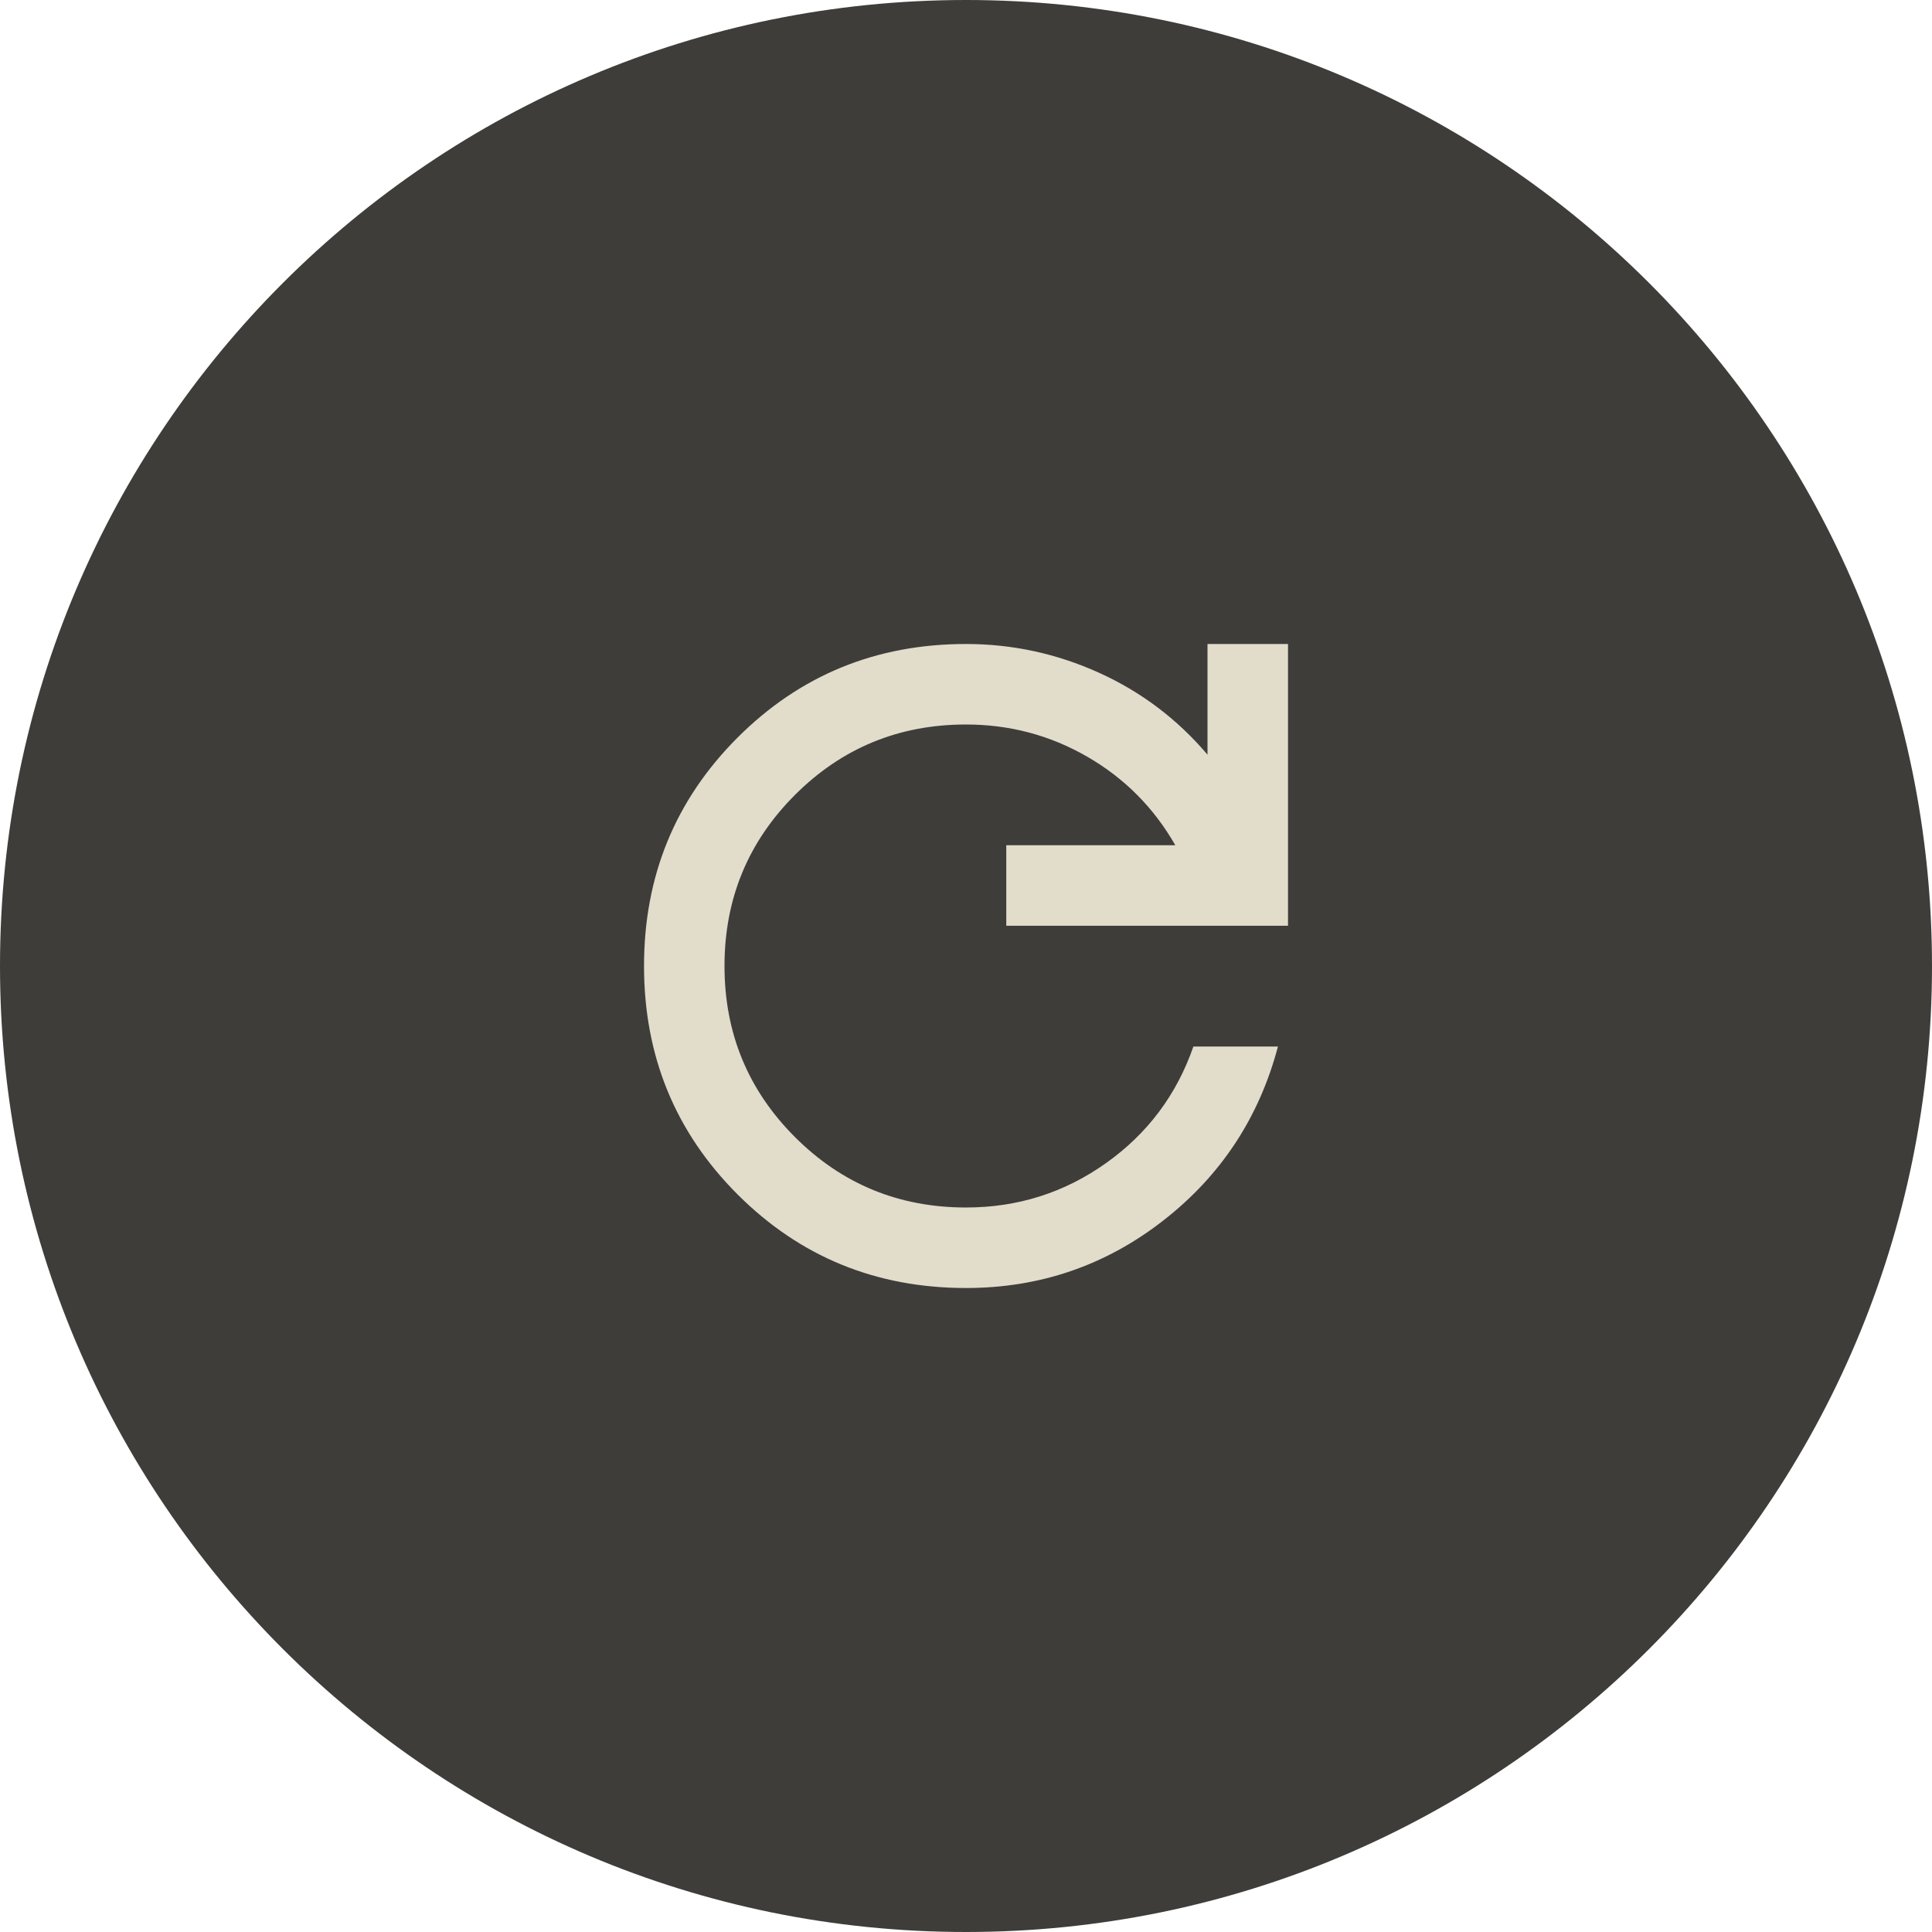
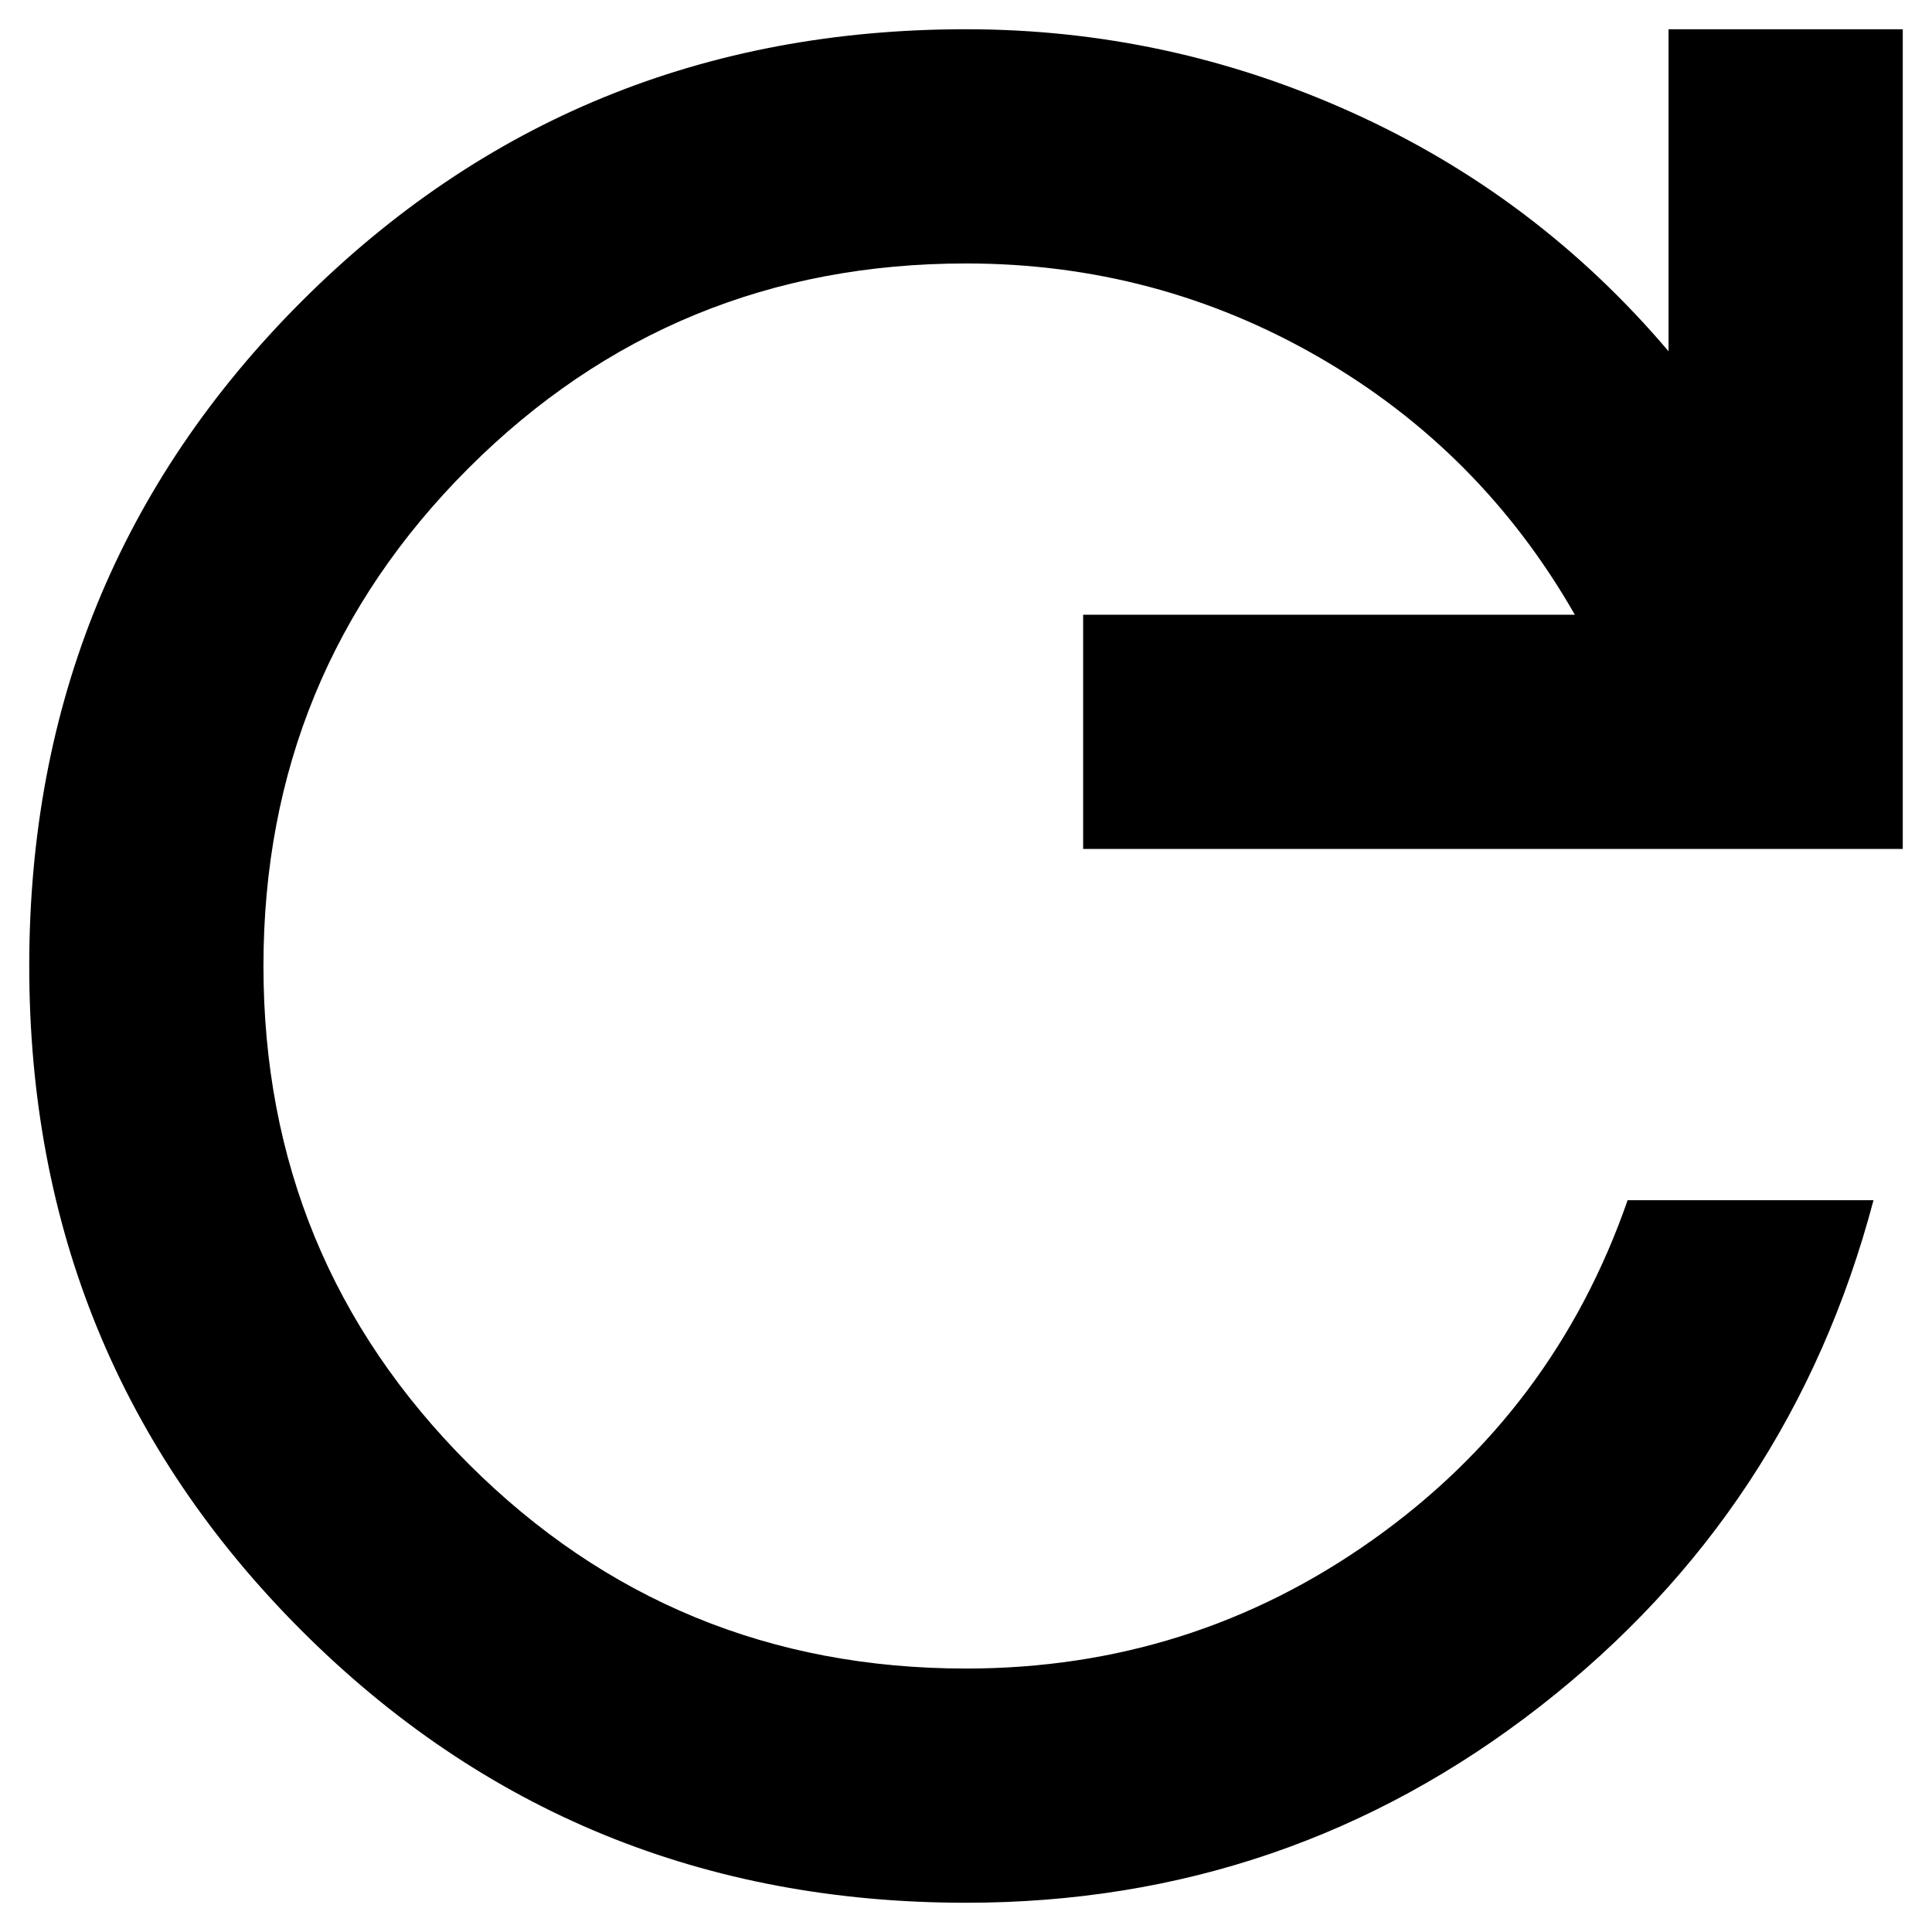
- <svg xmlns="http://www.w3.org/2000/svg" width="64" height="64" viewBox="0 0 64 64" fill="none">
-   <circle cx="32" cy="32" r="32" fill="#3E3D3A" />
-   <path d="M32 42.667C29.022 42.667 26.5 41.633 24.433 39.567C22.367 37.5 21.334 34.978 21.334 32C21.334 29.022 22.367 26.5 24.433 24.433C26.5 22.367 29.022 21.333 32 21.333C33.533 21.333 35 21.65 36.4 22.283C37.8 22.916 39 23.821 40 25V21.333H42.667V30.667H33.334V28H38.934C38.222 26.756 37.25 25.778 36.017 25.067C34.785 24.356 33.446 24 32 24C29.778 24 27.889 24.778 26.334 26.333C24.778 27.889 24 29.778 24 32C24 34.222 24.778 36.111 26.334 37.667C27.889 39.222 29.778 40 32 40C33.711 40 35.256 39.511 36.633 38.533C38.011 37.556 38.978 36.267 39.533 34.667H42.334C41.711 37.022 40.445 38.944 38.533 40.433C36.622 41.922 34.445 42.667 32 42.667Z" fill="#E2DCCB" />
+ <svg xmlns="http://www.w3.org/2000/svg" width="22" height="22" viewBox="0 0 22 22" fill="none">
+   <path d="M11 21.667C8.022 21.667 5.5 20.633 3.433 18.567C1.367 16.5 0.333 13.978 0.333 11C0.333 8.022 1.367 5.5 3.433 3.433C5.5 1.367 8.022 0.333 11 0.333C12.534 0.333 14 0.65 15.4 1.283C16.8 1.916 18 2.821 19 4V0.333H21.667V9.667H12.334V7H17.933C17.222 5.756 16.25 4.778 15.018 4.067C13.785 3.356 12.445 3 11 3C8.778 3 6.889 3.778 5.333 5.333C3.778 6.889 3 8.778 3 11C3 13.222 3.778 15.111 5.333 16.667C6.889 18.222 8.778 19 11 19C12.711 19 14.256 18.511 15.633 17.533C17.011 16.556 17.978 15.267 18.534 13.667H21.334C20.711 16.022 19.445 17.945 17.534 19.433C15.622 20.922 13.445 21.667 11 21.667Z" fill="currentColor" />
</svg>
